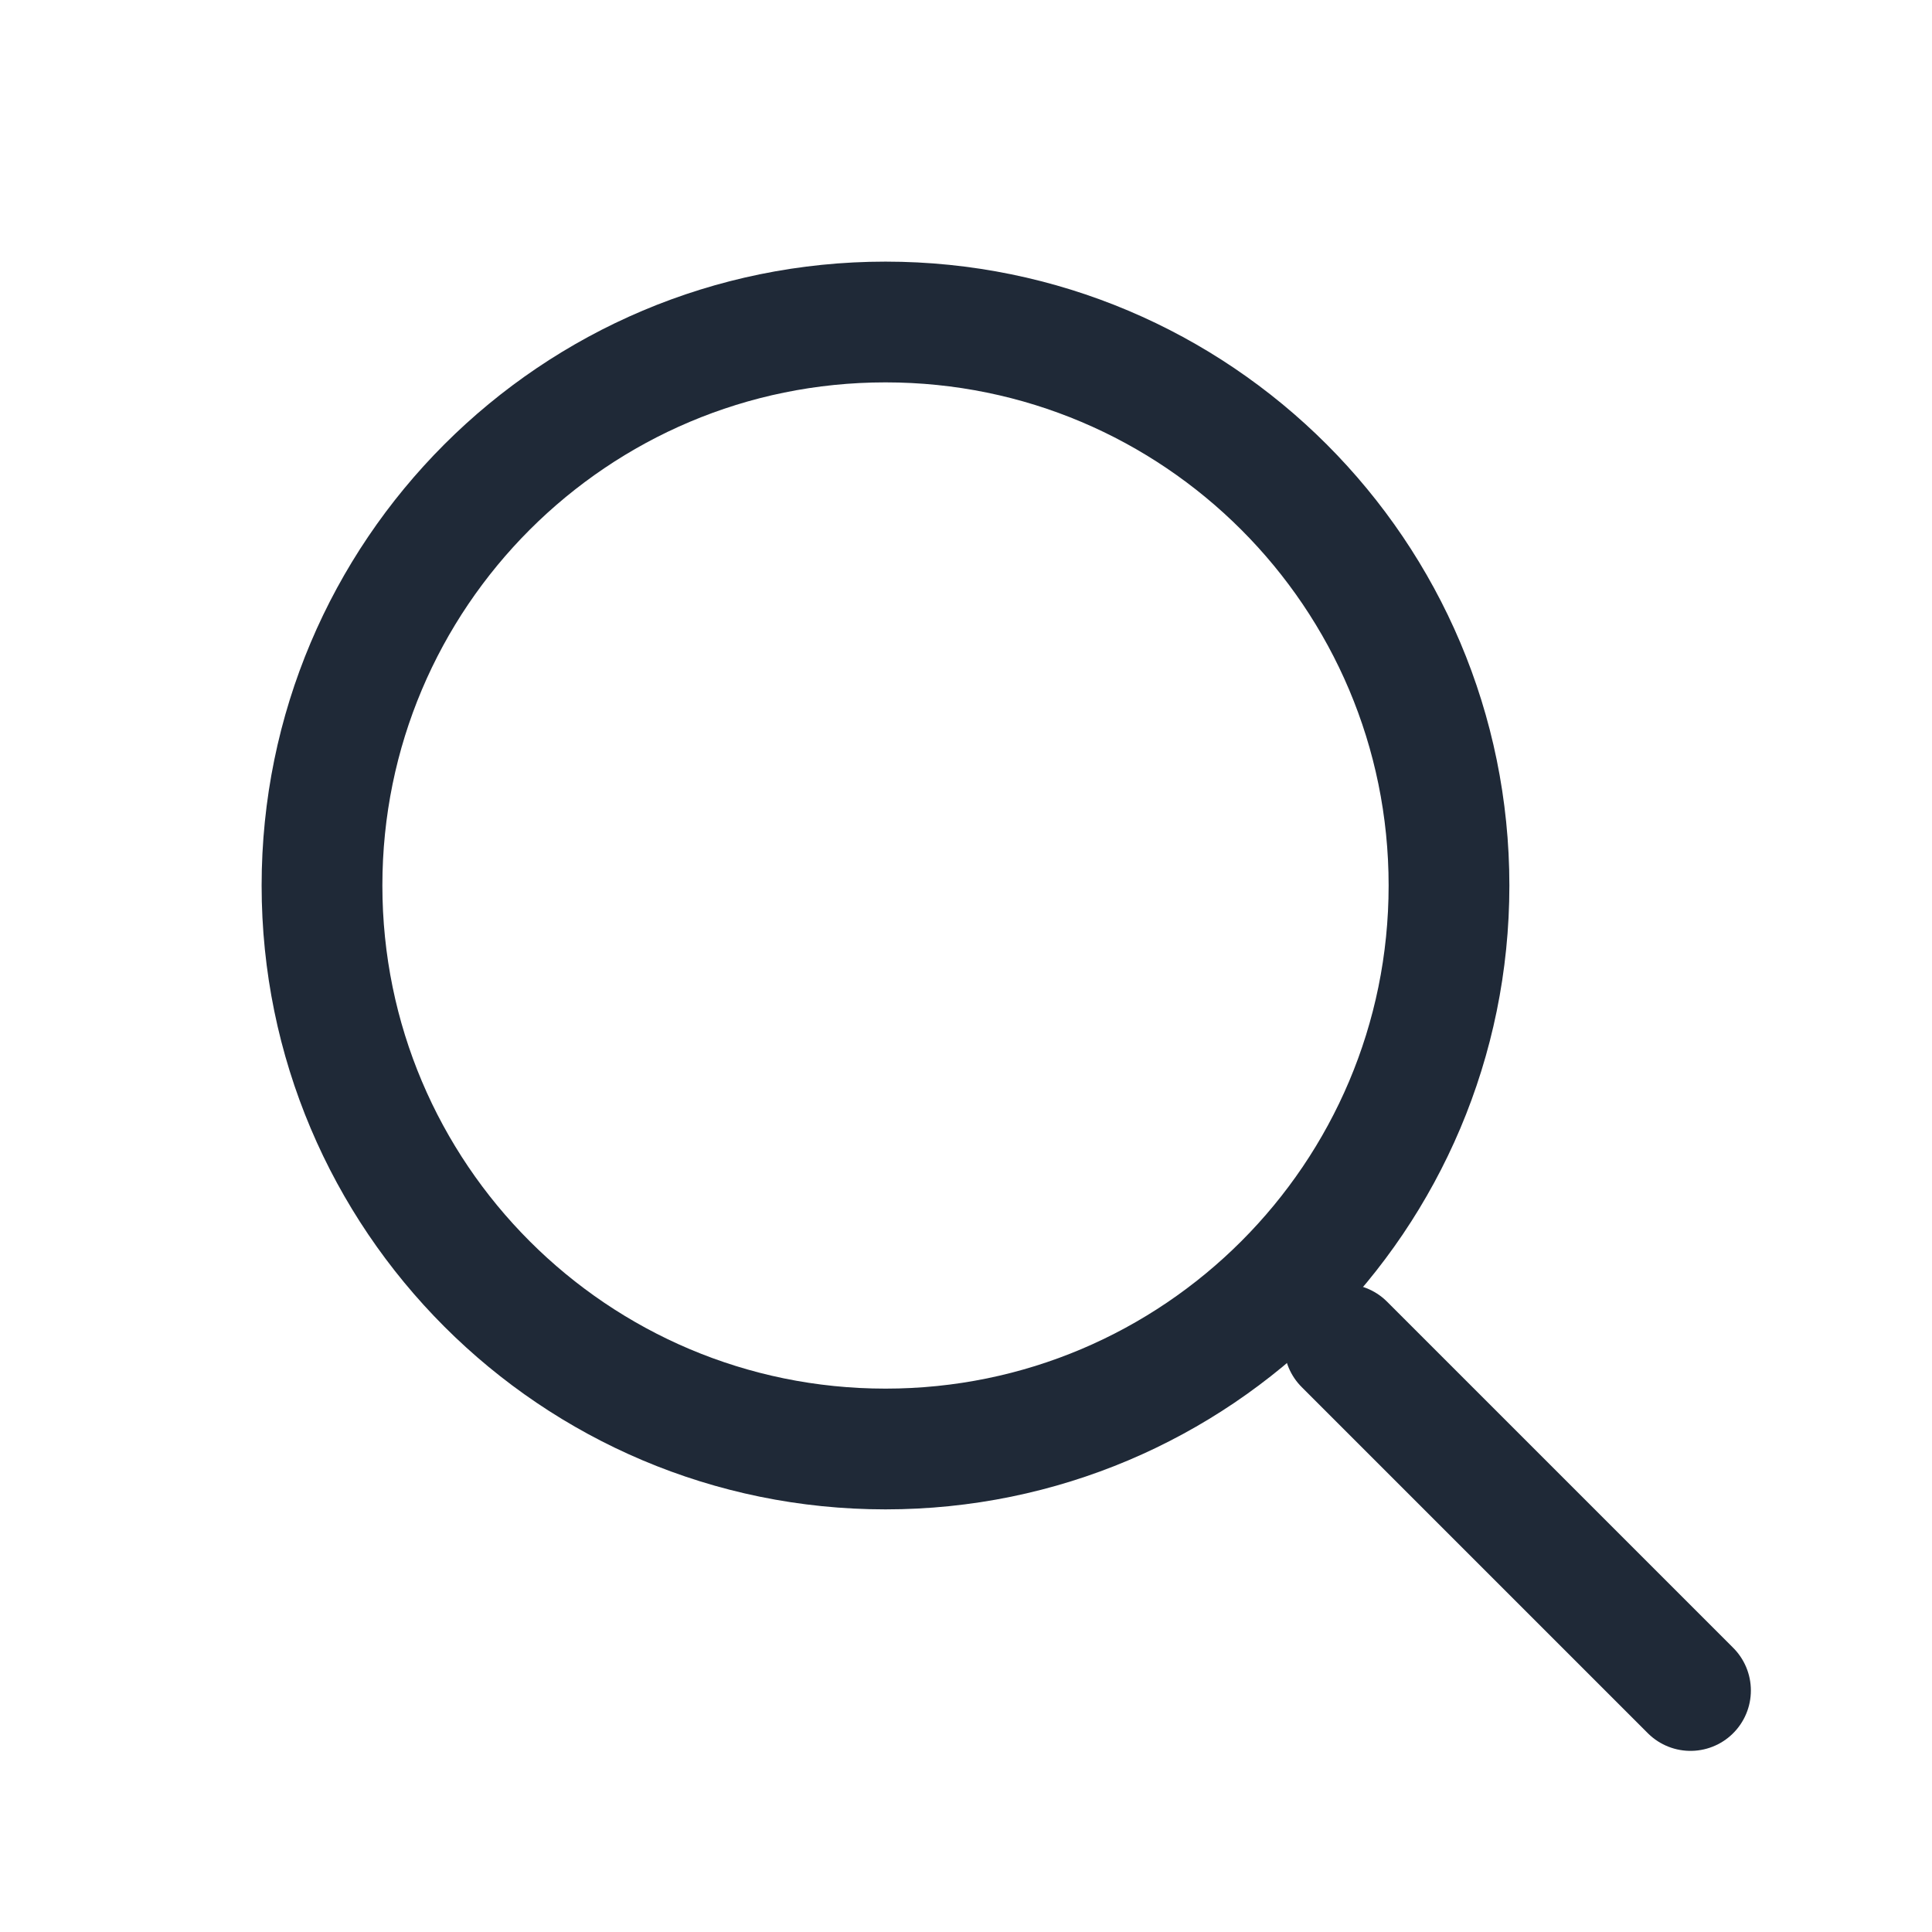
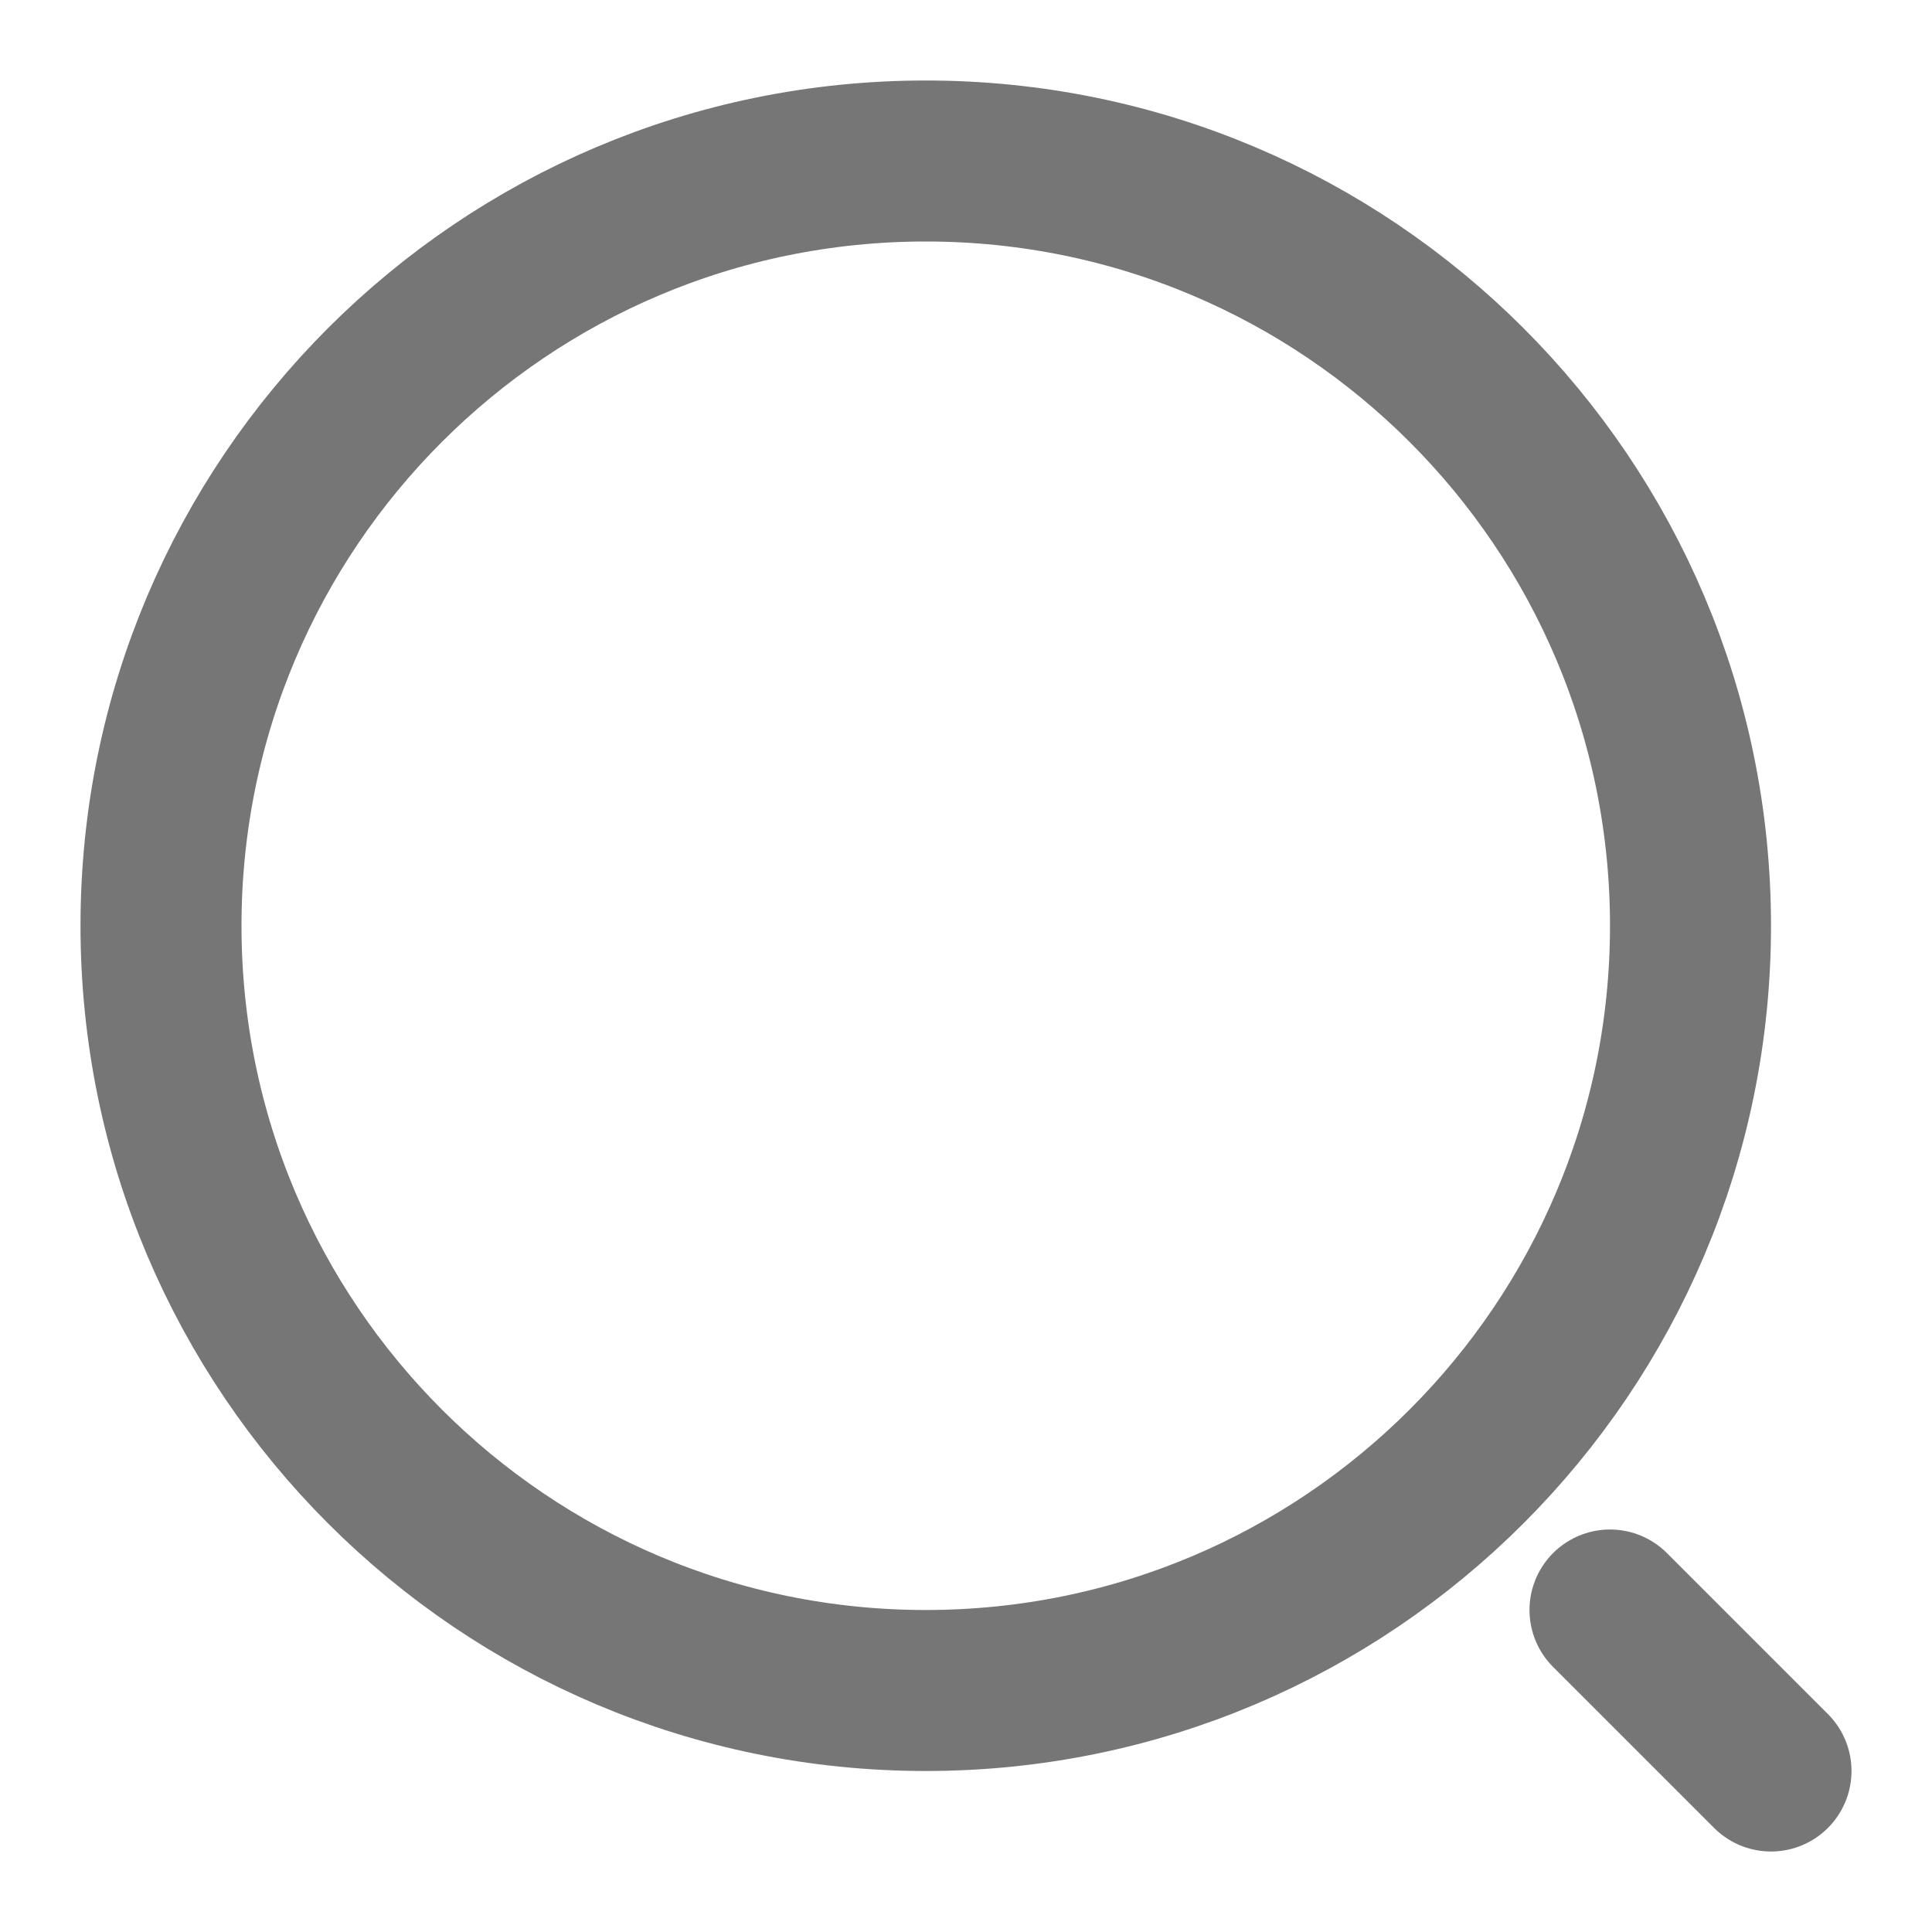
- <svg xmlns="http://www.w3.org/2000/svg" width="24" height="24" viewBox="0 0 24 24" fill="none" stroke="#1F2937" stroke-width="1.5" stroke-linecap="round" stroke-linejoin="round">
-   <circle cx="11" cy="11" r="7" />
-   <path d="m21 21-4.3-4.3" />
+ <svg xmlns="http://www.w3.org/2000/svg" width="18" height="18" viewBox="0 0 18 18" fill="none">
+   <path d="M8.625 15.75C12.56 15.75 15.75 12.56 15.75 8.625C15.75 4.69 12.56 1.5 8.625 1.5C4.69 1.5 1.5 4.69 1.5 8.625C1.5 12.56 4.69 15.75 8.625 15.75Z" stroke="#767676" stroke-width="1.5" stroke-linecap="round" stroke-linejoin="round" />
+   <path d="M16.5 16.5L15 15" stroke="#767676" stroke-width="1.5" stroke-linecap="round" stroke-linejoin="round" />
</svg>
